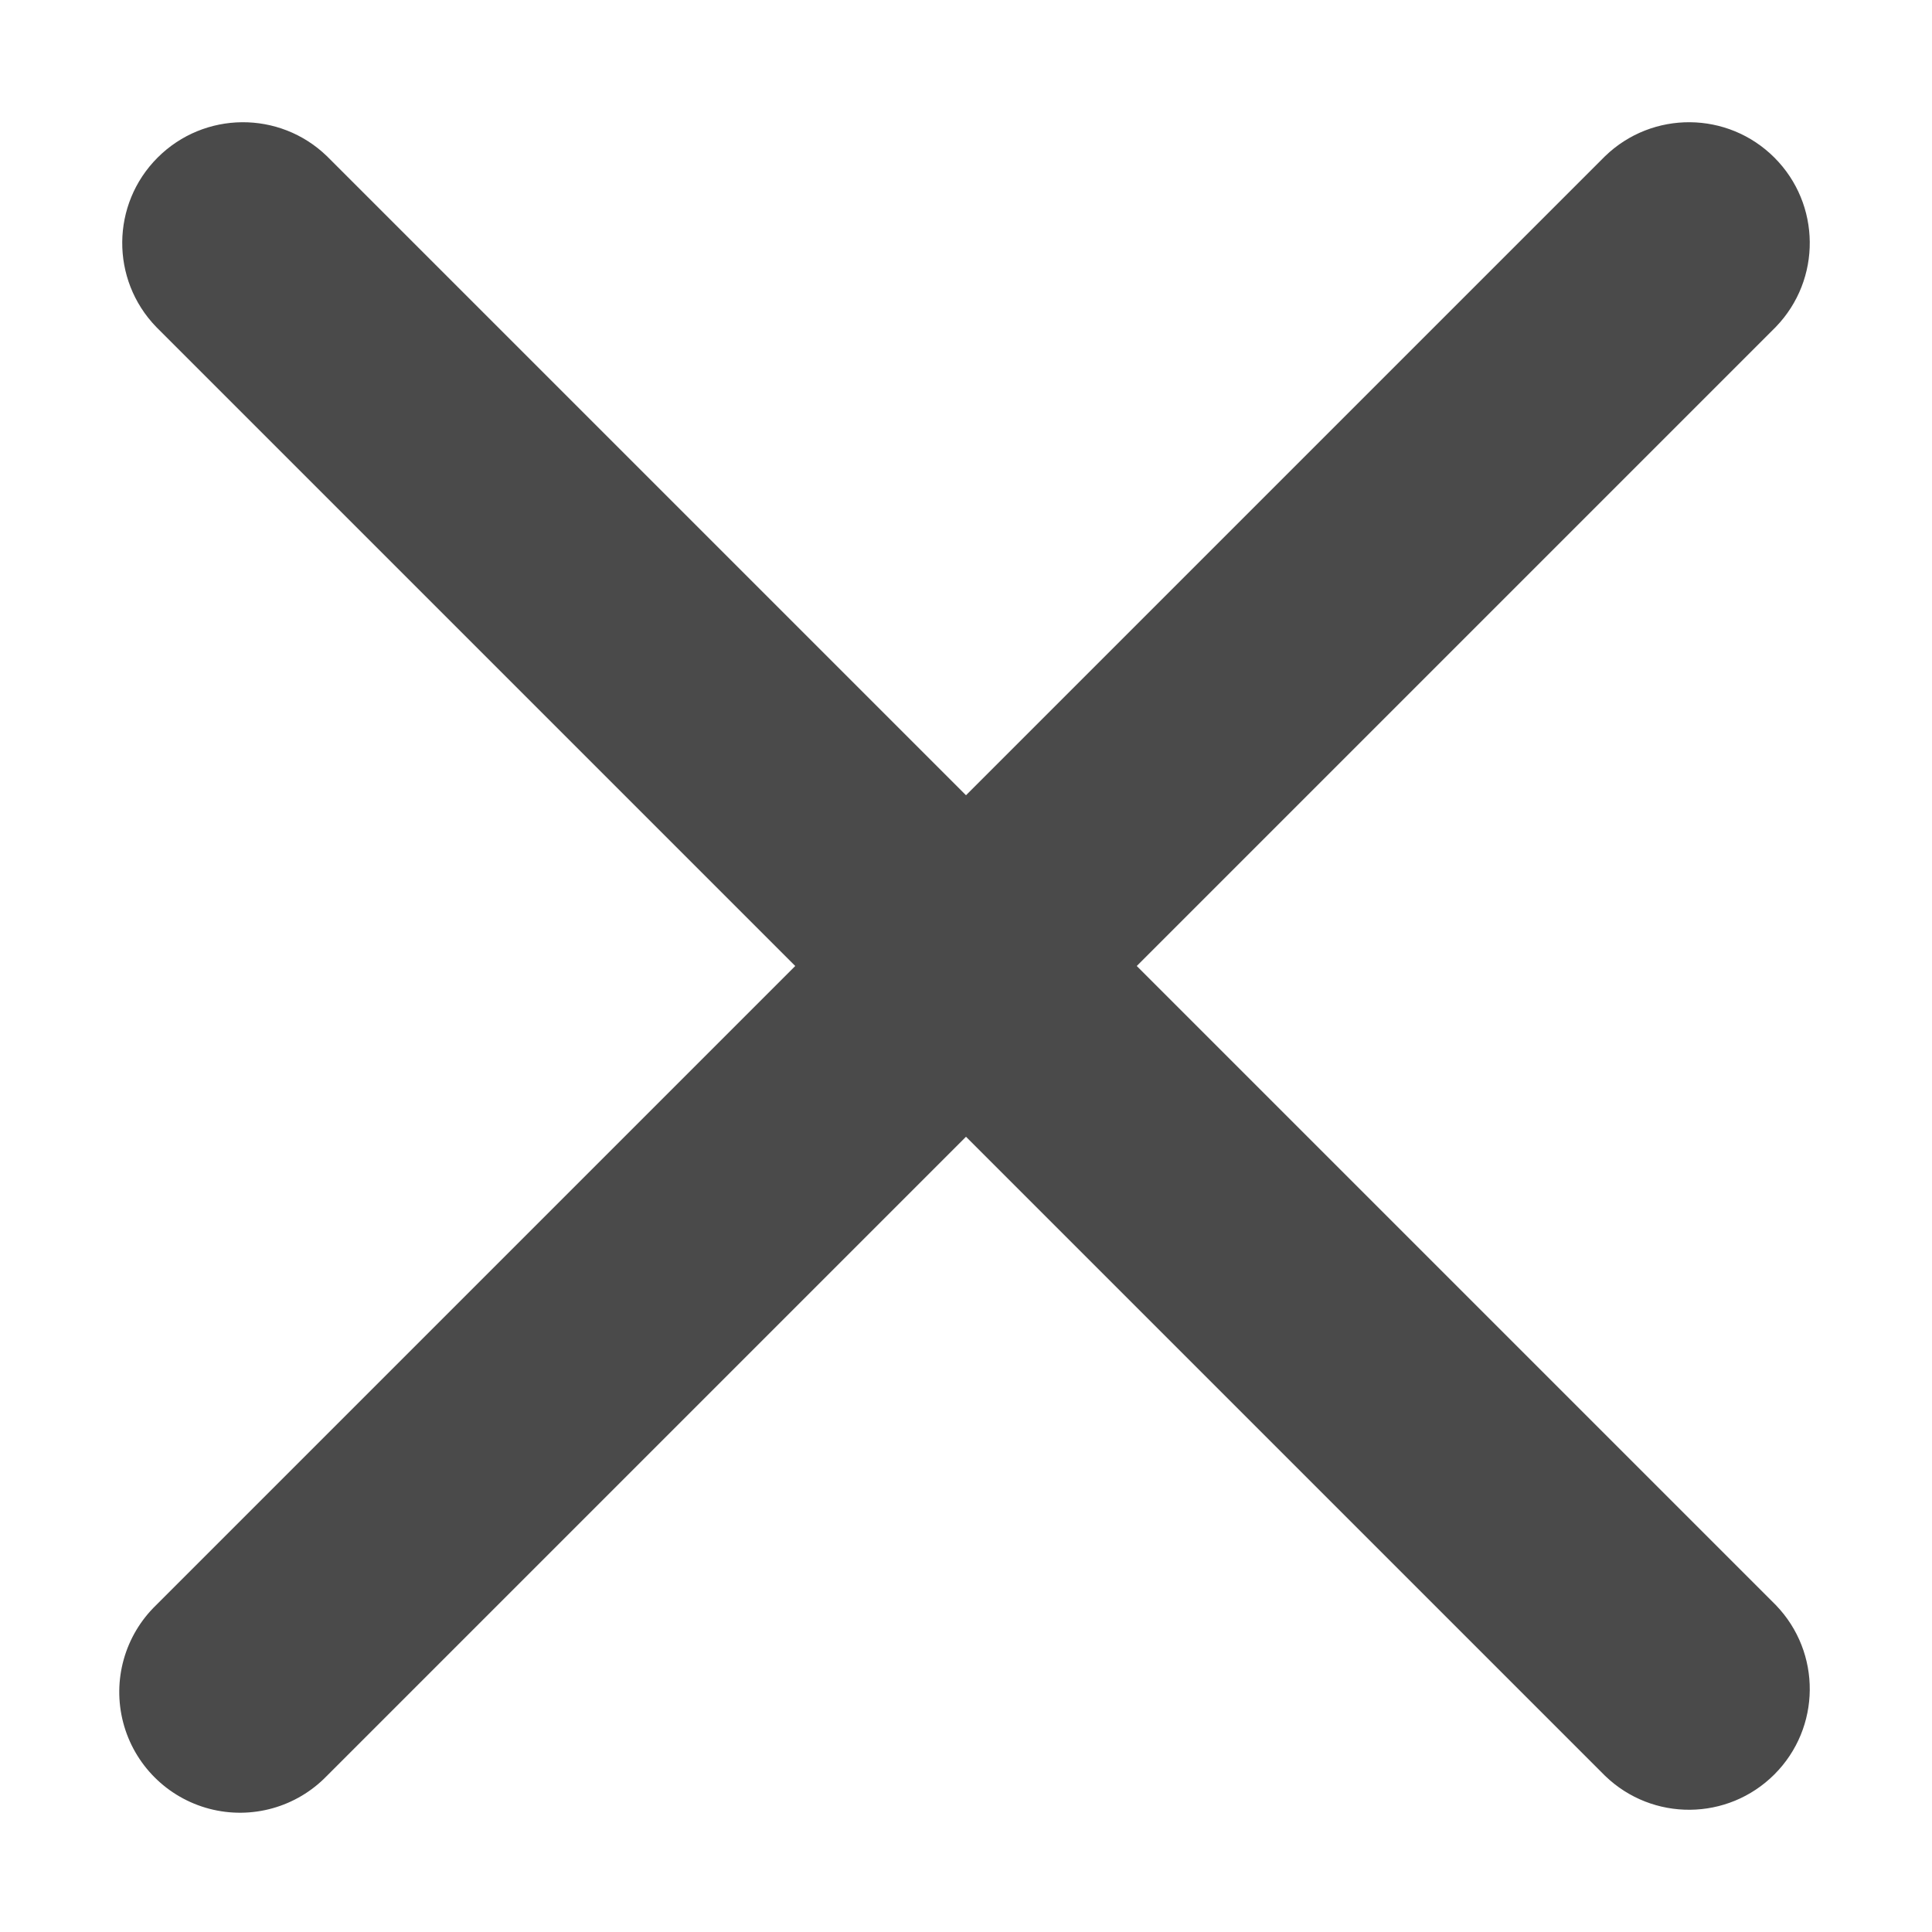
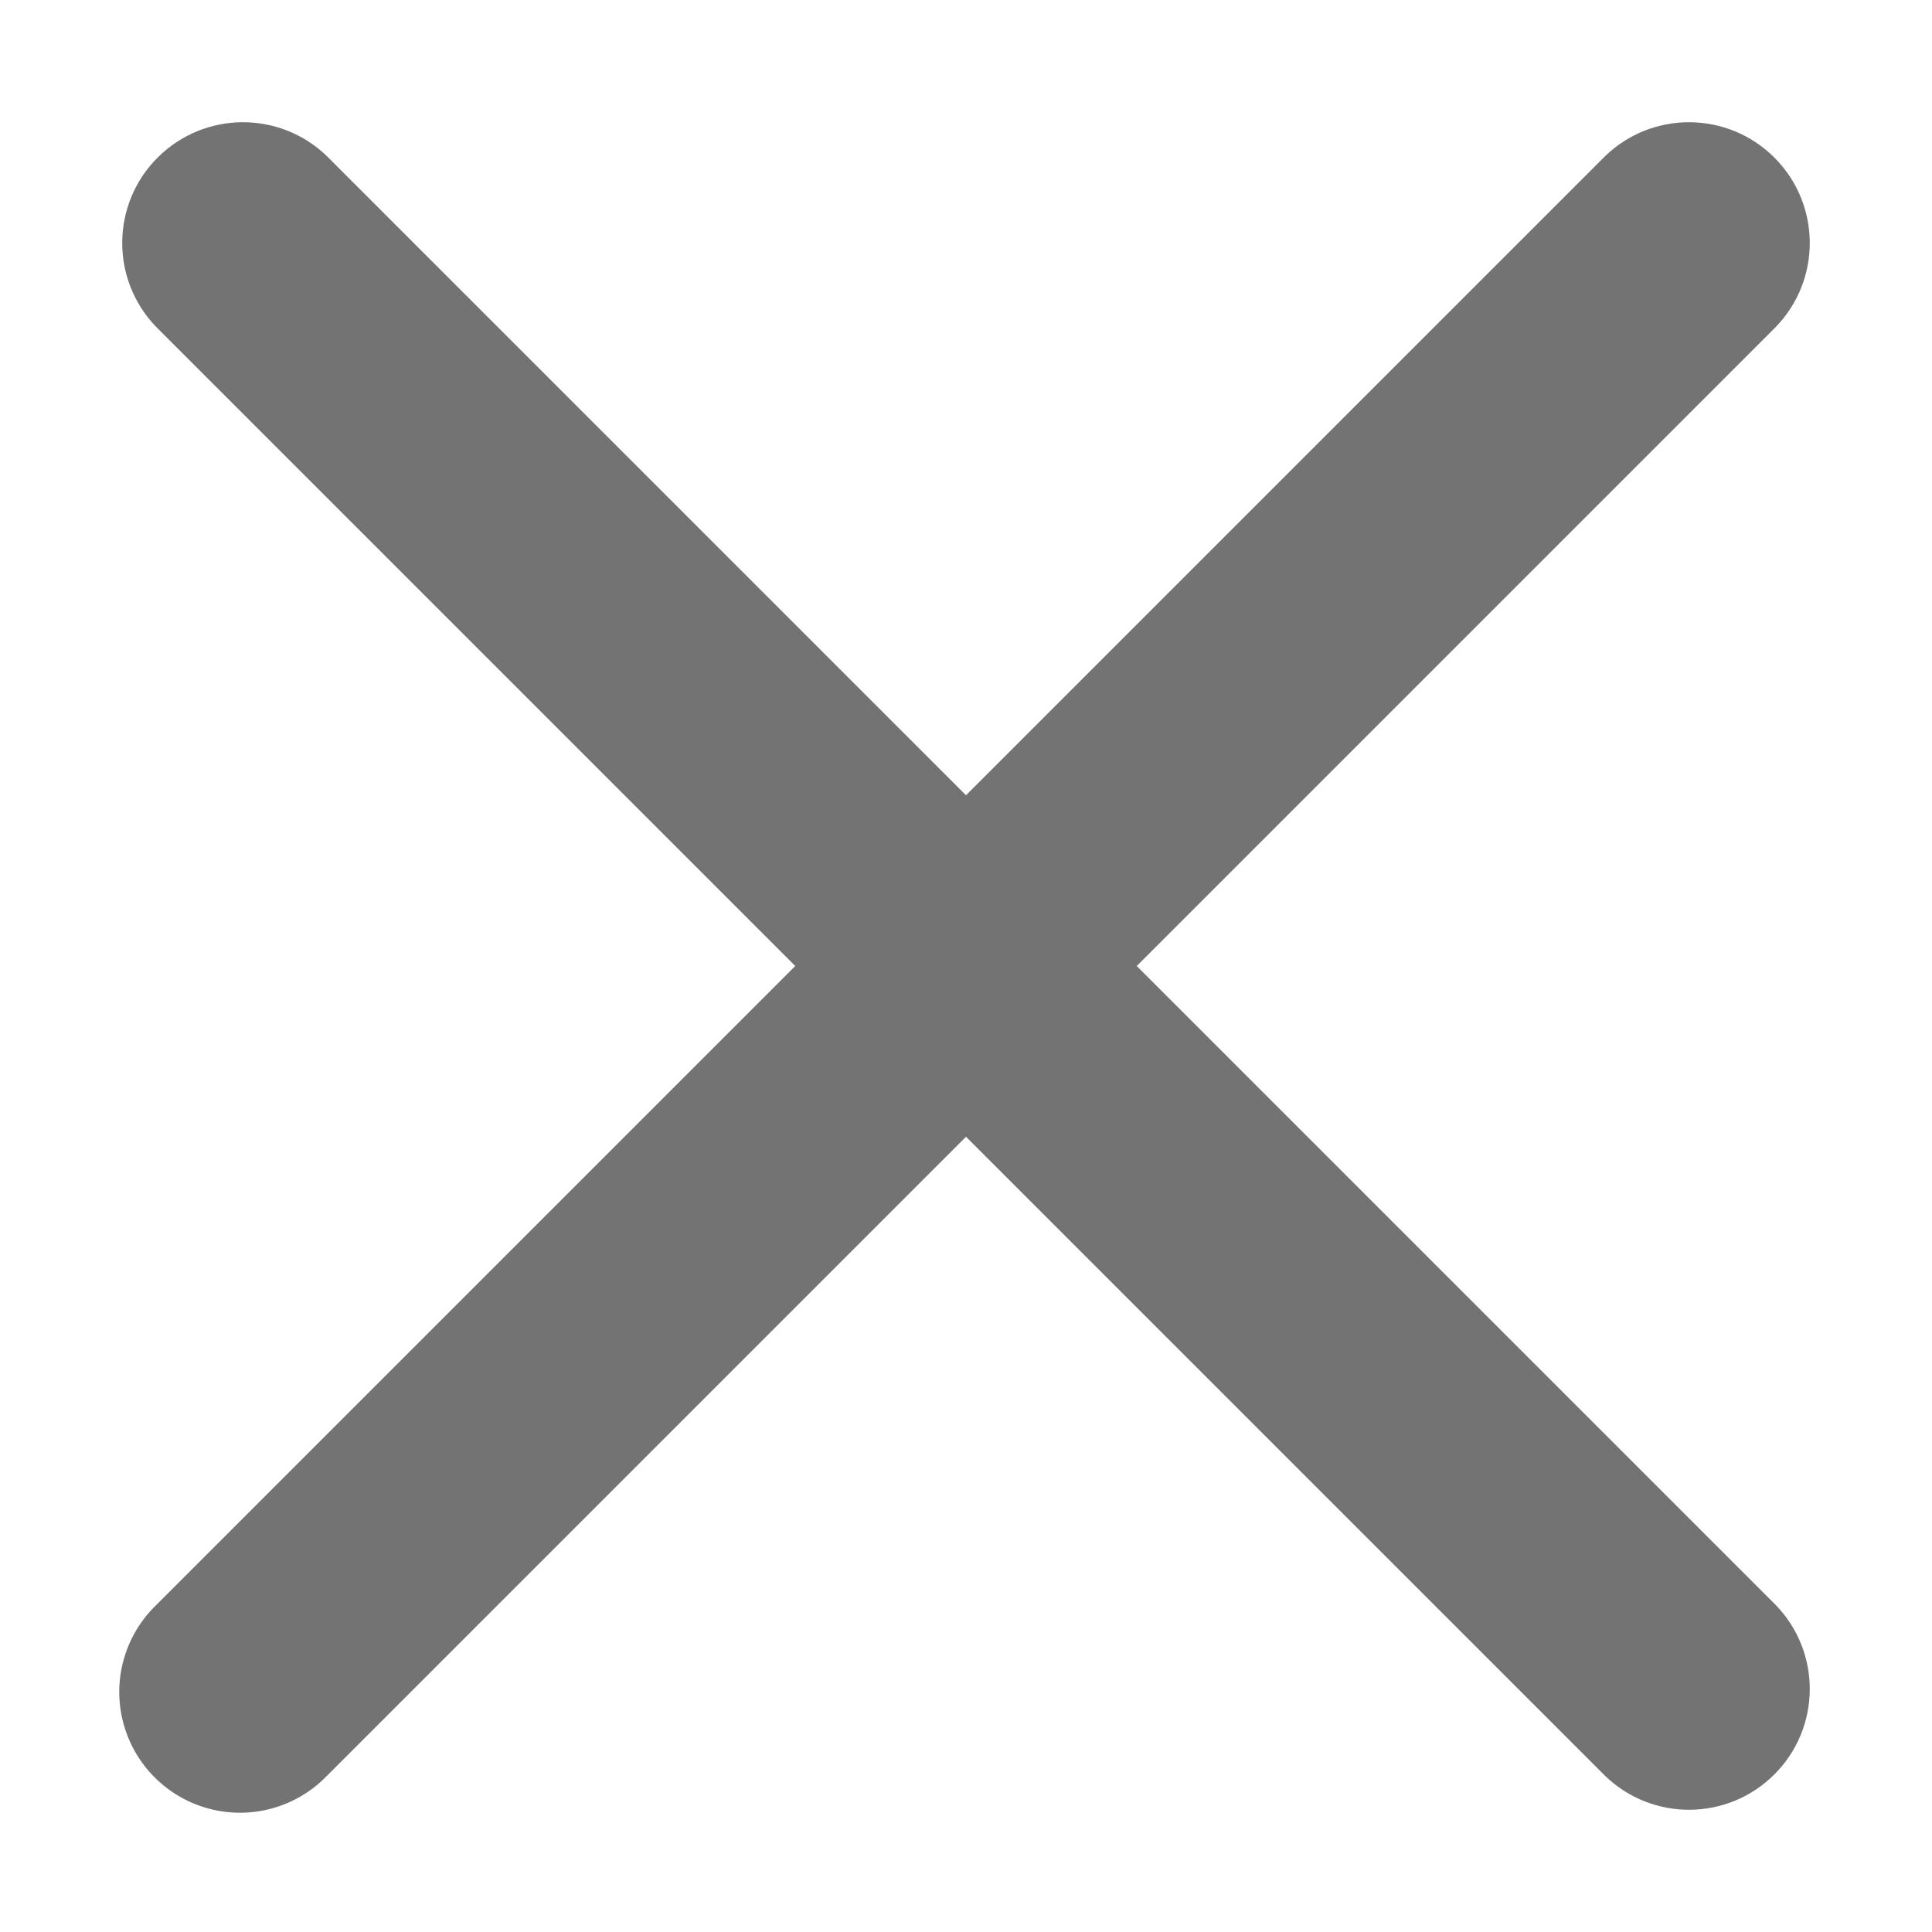
<svg xmlns="http://www.w3.org/2000/svg" width="14" height="14" viewBox="0 0 16 16">
-   <path fill="#4A4A4A" d="M9.414 8l5.293-5.293a1 1 0 0 0-1.414-1.414L8 6.586 2.707 1.293a1 1 0 0 0-1.414 1.414L6.586 8l-5.293 5.293a1 1 0 1 0 1.414 1.414L8 9.414l5.293 5.293a1 1 0 0 0 1.414-1.414z" />
+   <path fill="#737373" d="M9.414 8l5.293-5.293a1 1 0 0 0-1.414-1.414L8 6.586 2.707 1.293a1 1 0 0 0-1.414 1.414L6.586 8l-5.293 5.293a1 1 0 1 0 1.414 1.414L8 9.414l5.293 5.293a1 1 0 0 0 1.414-1.414z" />
</svg>
